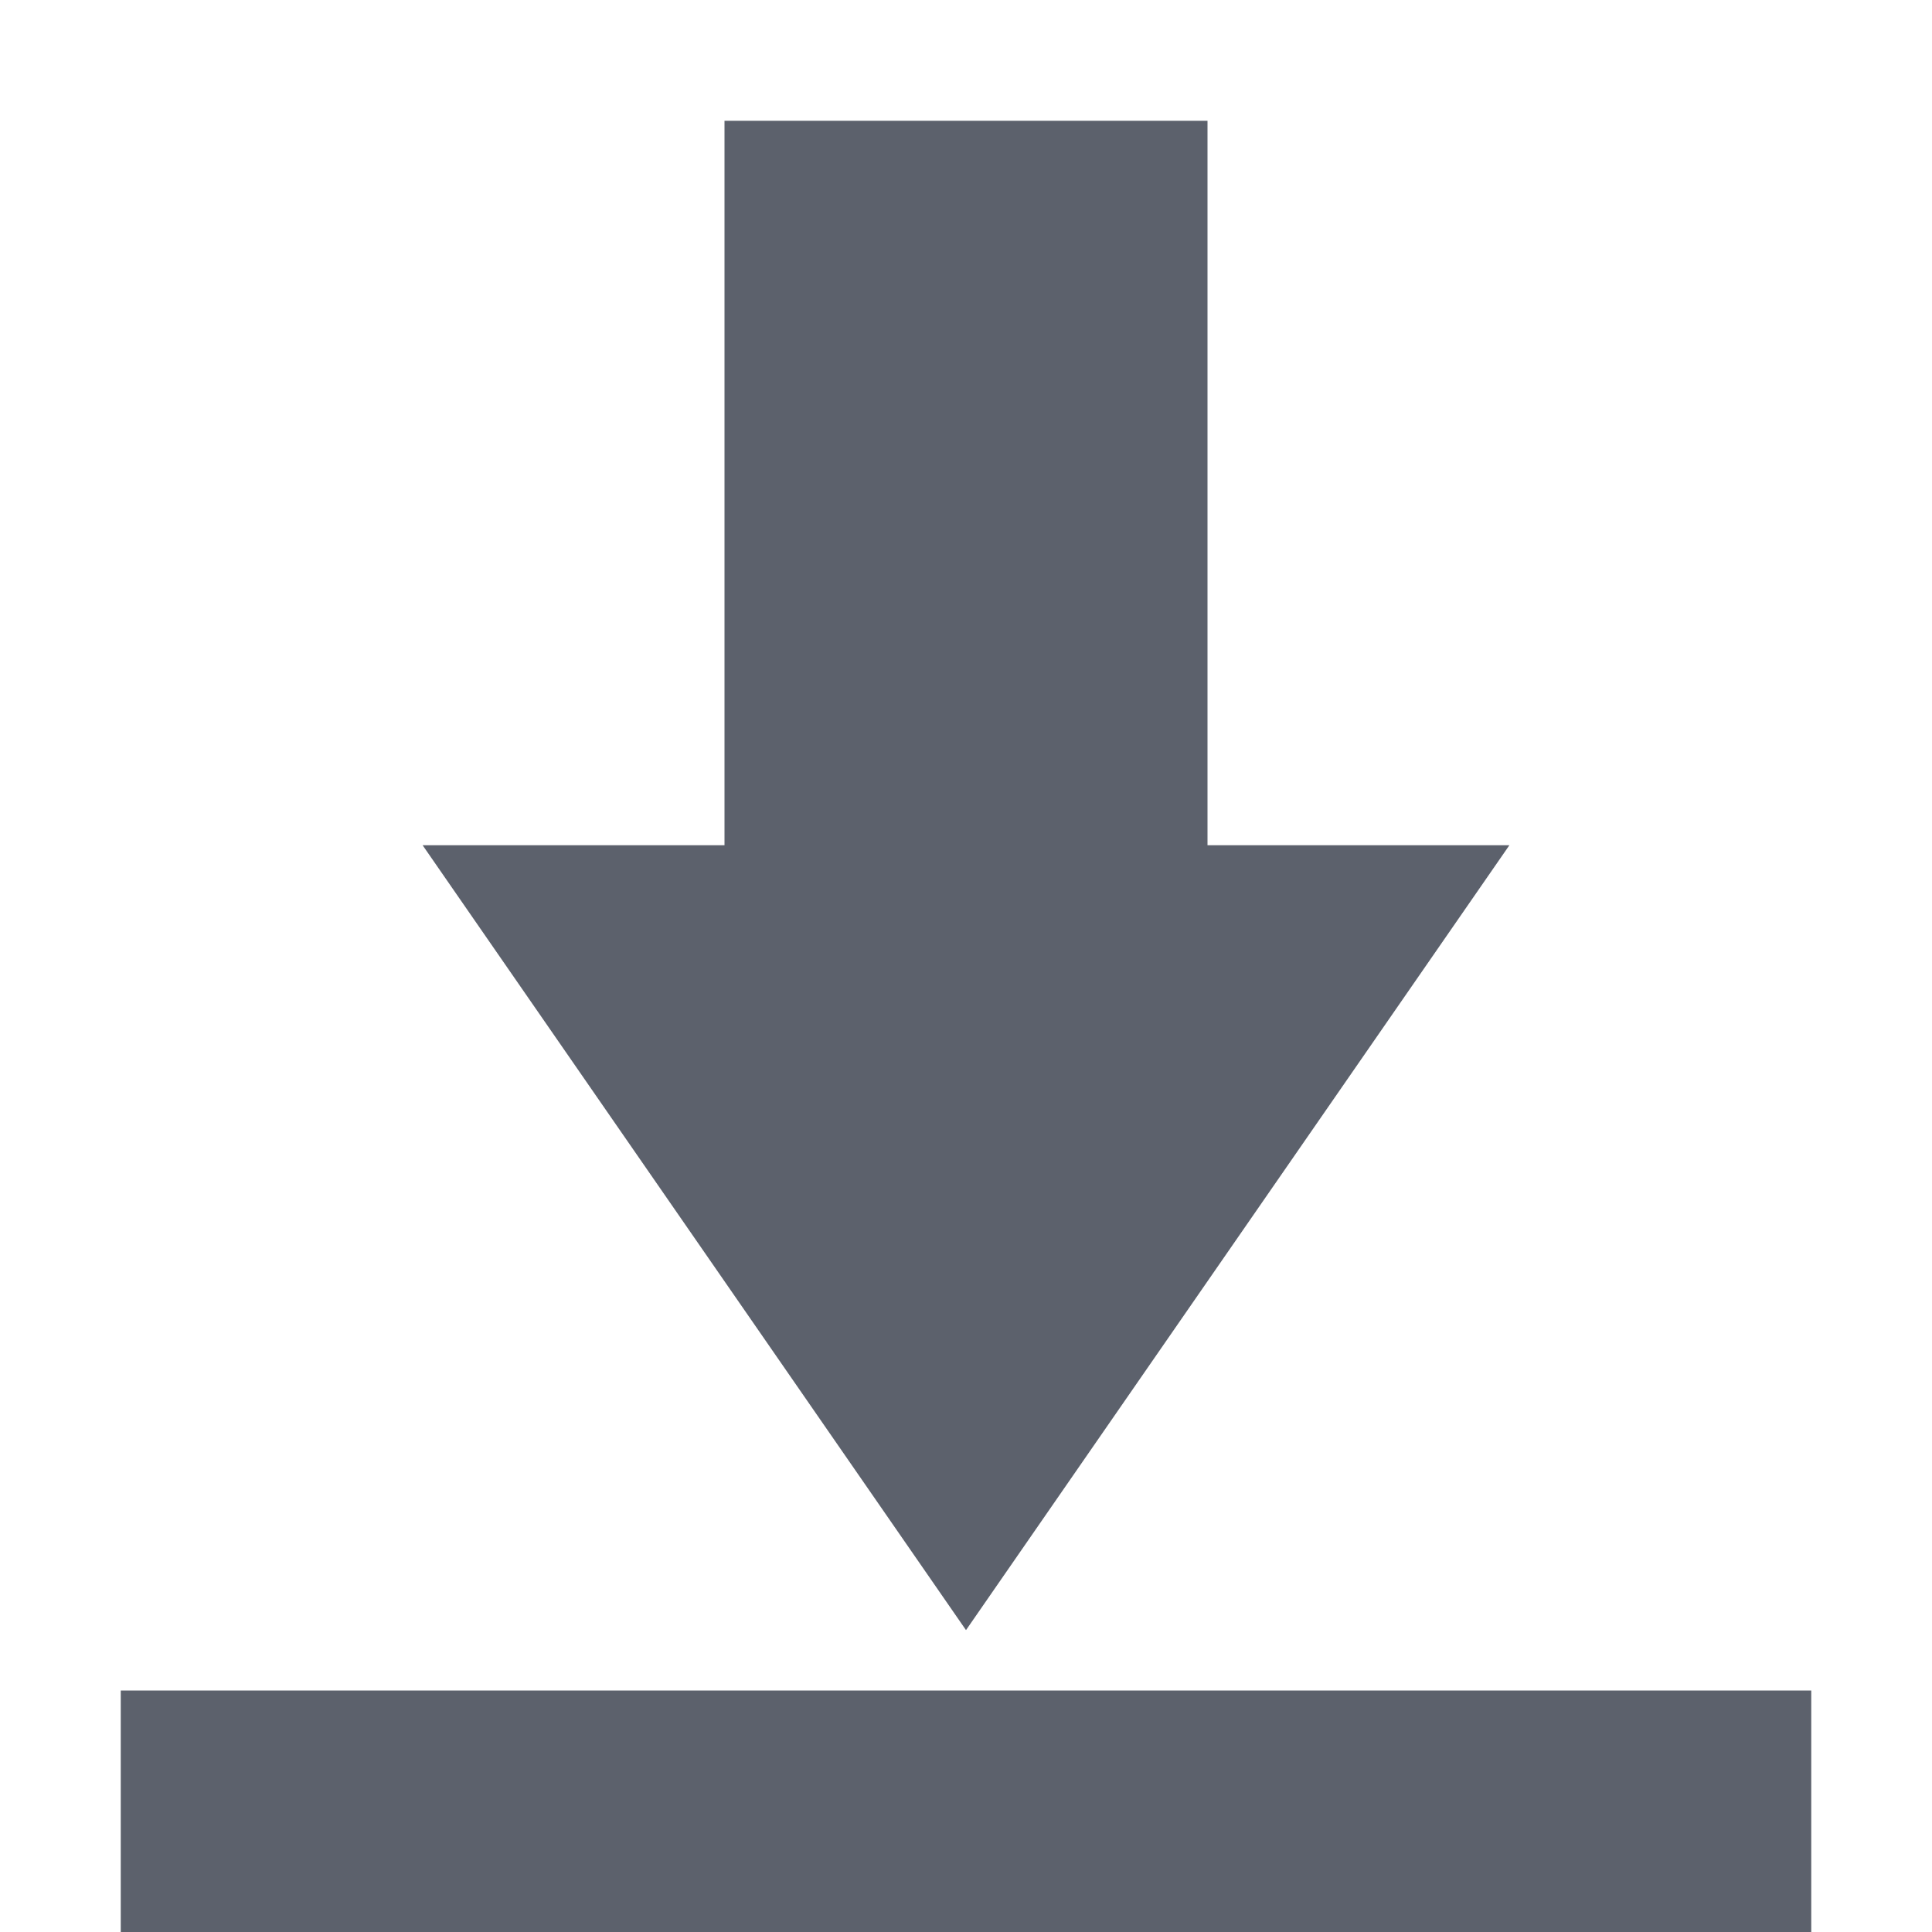
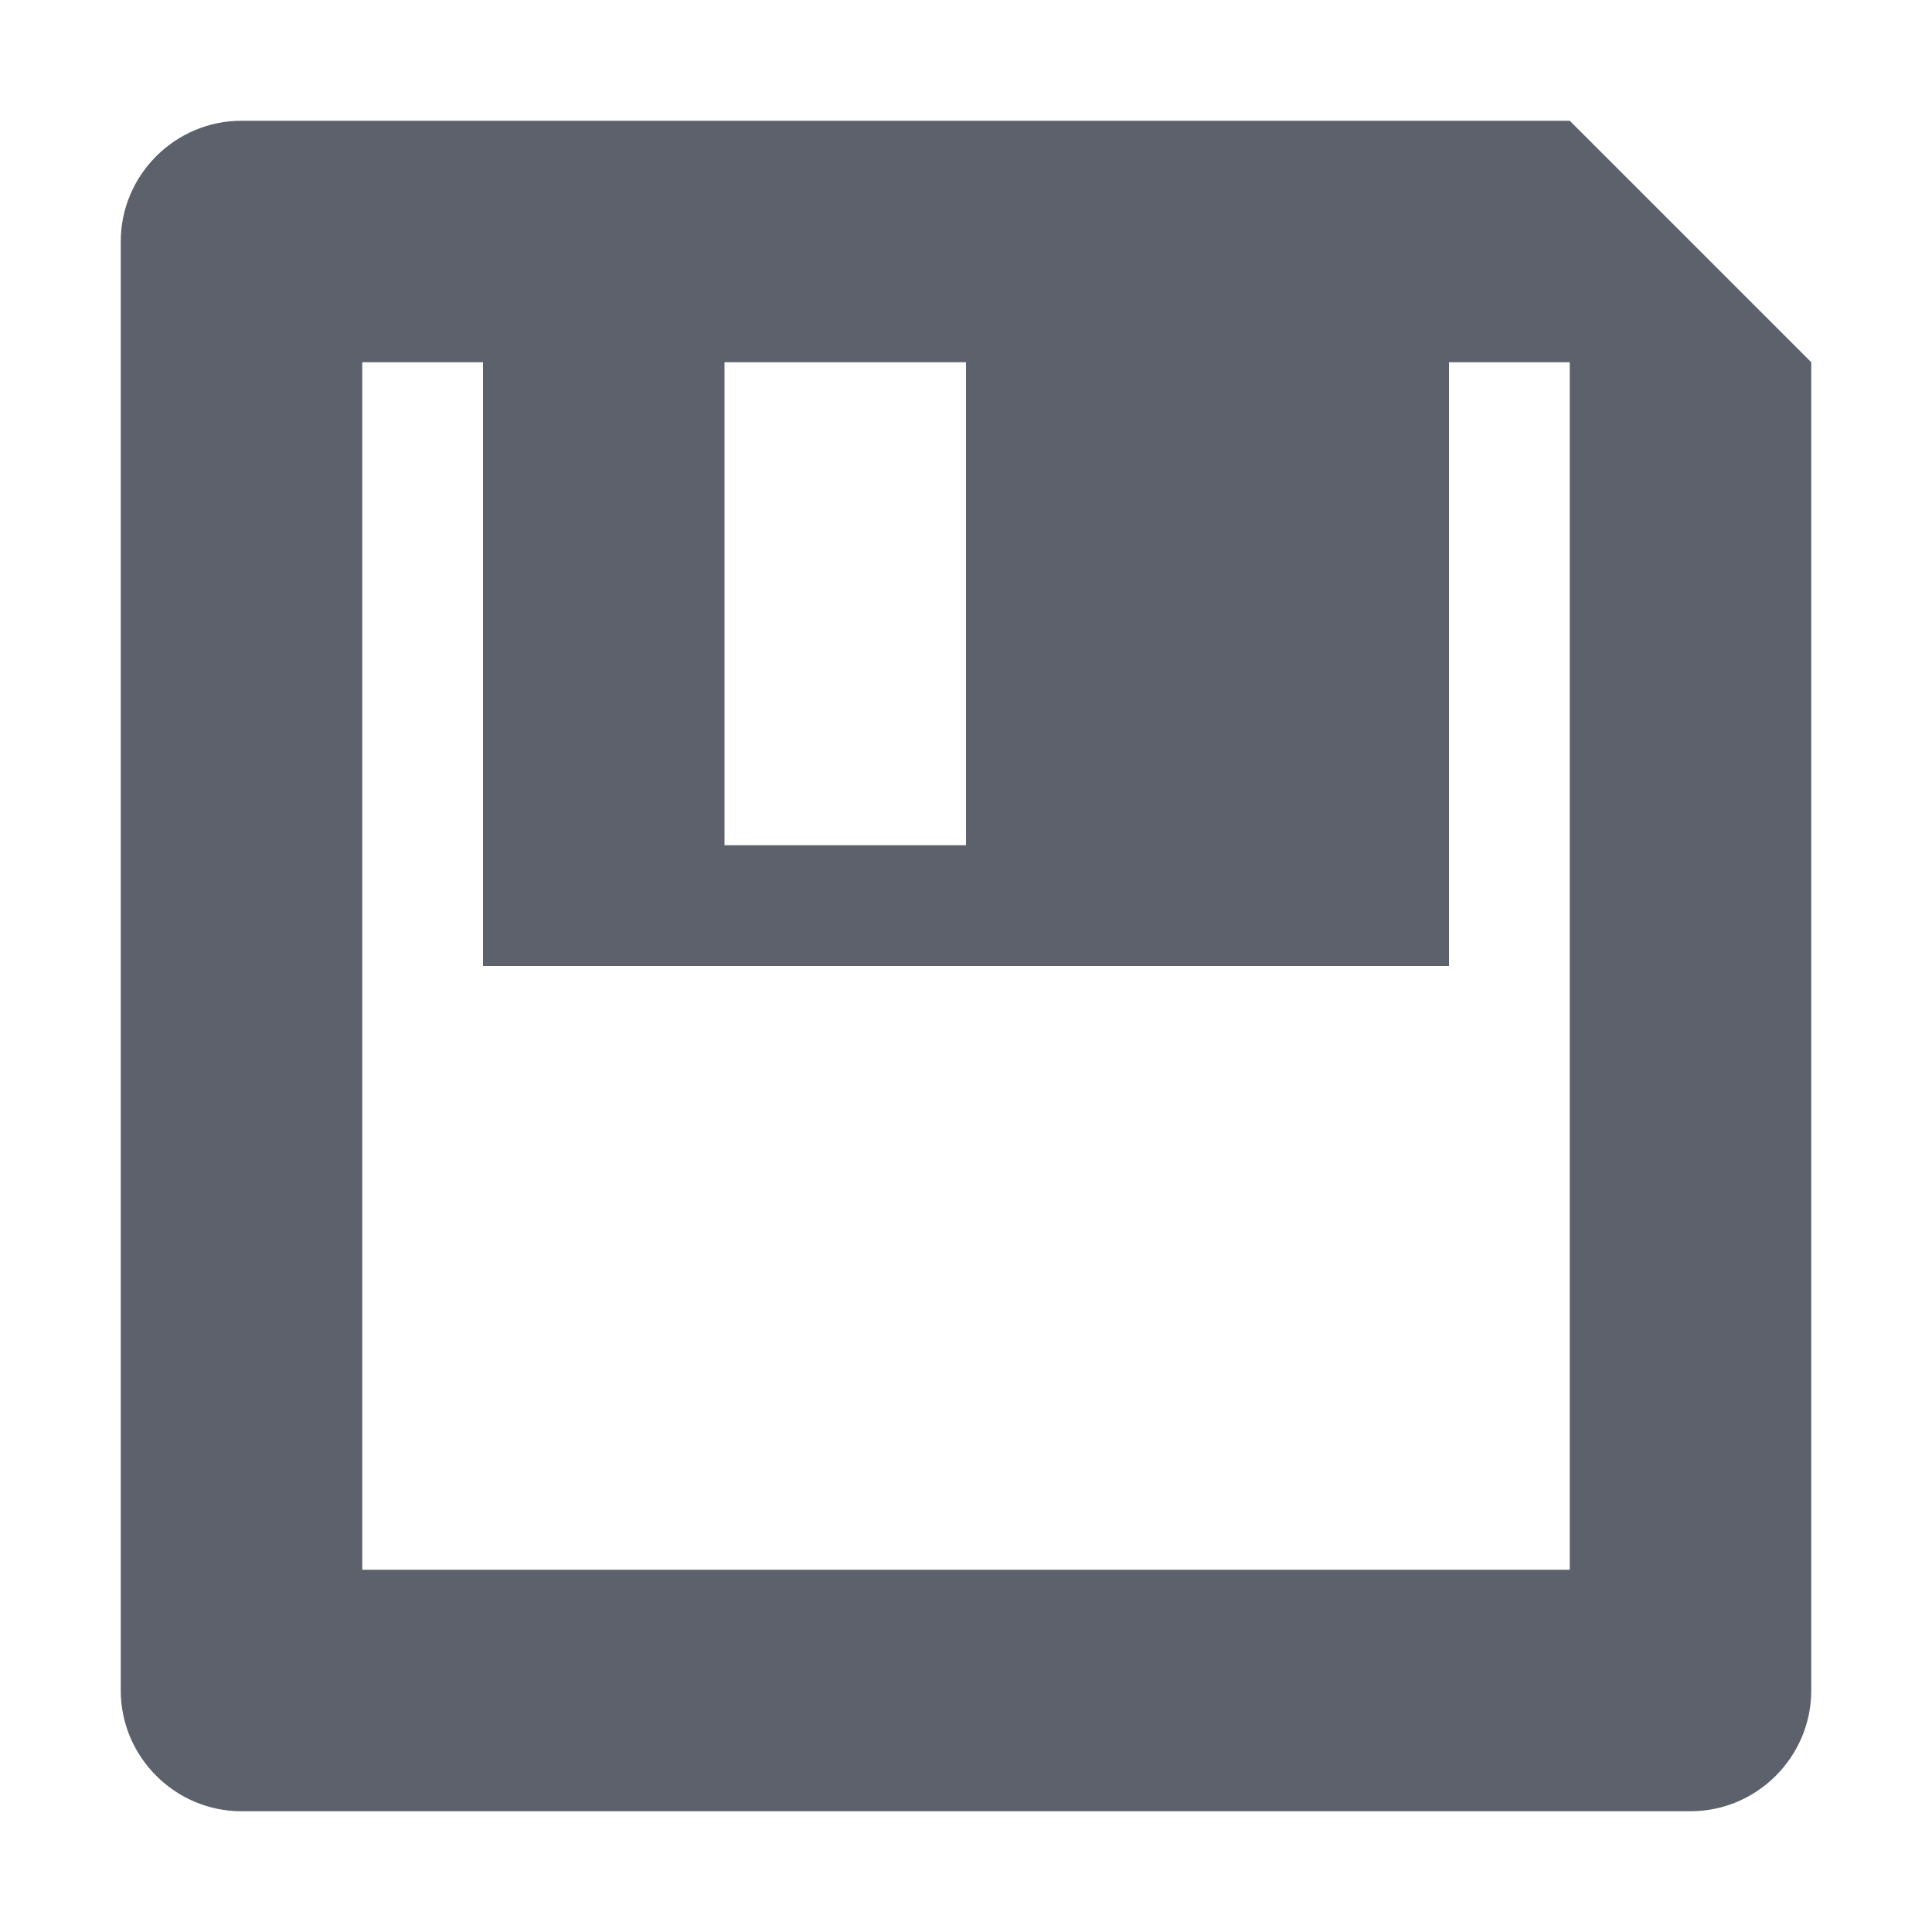
<svg xmlns="http://www.w3.org/2000/svg" width="16" height="16" version="1.1">
  <defs>
    <style id="current-color-scheme" type="text/css">
   .ColorScheme-Text { color:#5c616c; } .ColorScheme-Highlight { color:#367bf0; } .ColorScheme-NeutralText { color:#ffcc44; } .ColorScheme-PositiveText { color:#3db47e; } .ColorScheme-NegativeText { color:#dd4747; }
  </style>
  </defs>
-   <path style="fill:currentColor" class="ColorScheme-Text" d="M 6,1 V 7 H 3.5 L 8,13.5 12.5,7 H 10 V 1 Z M 1,14 V 16 H 15 V 14 Z" />
+   <path style="fill:currentColor" class="ColorScheme-Text" d="m 14,15 c 0.55,0 1,-0.45 1,-1 V 3 L 13,1 H 2 c -0.55,0 -1,0.45 -1,1 V 14 c 0,0.55 0.45,1 1,1 z M 13,13 H 3 V 3 h 1 v 5 H 12 v -5 h 1 z M 8,7 h -2 v -4 h 2 z" />
</svg>
